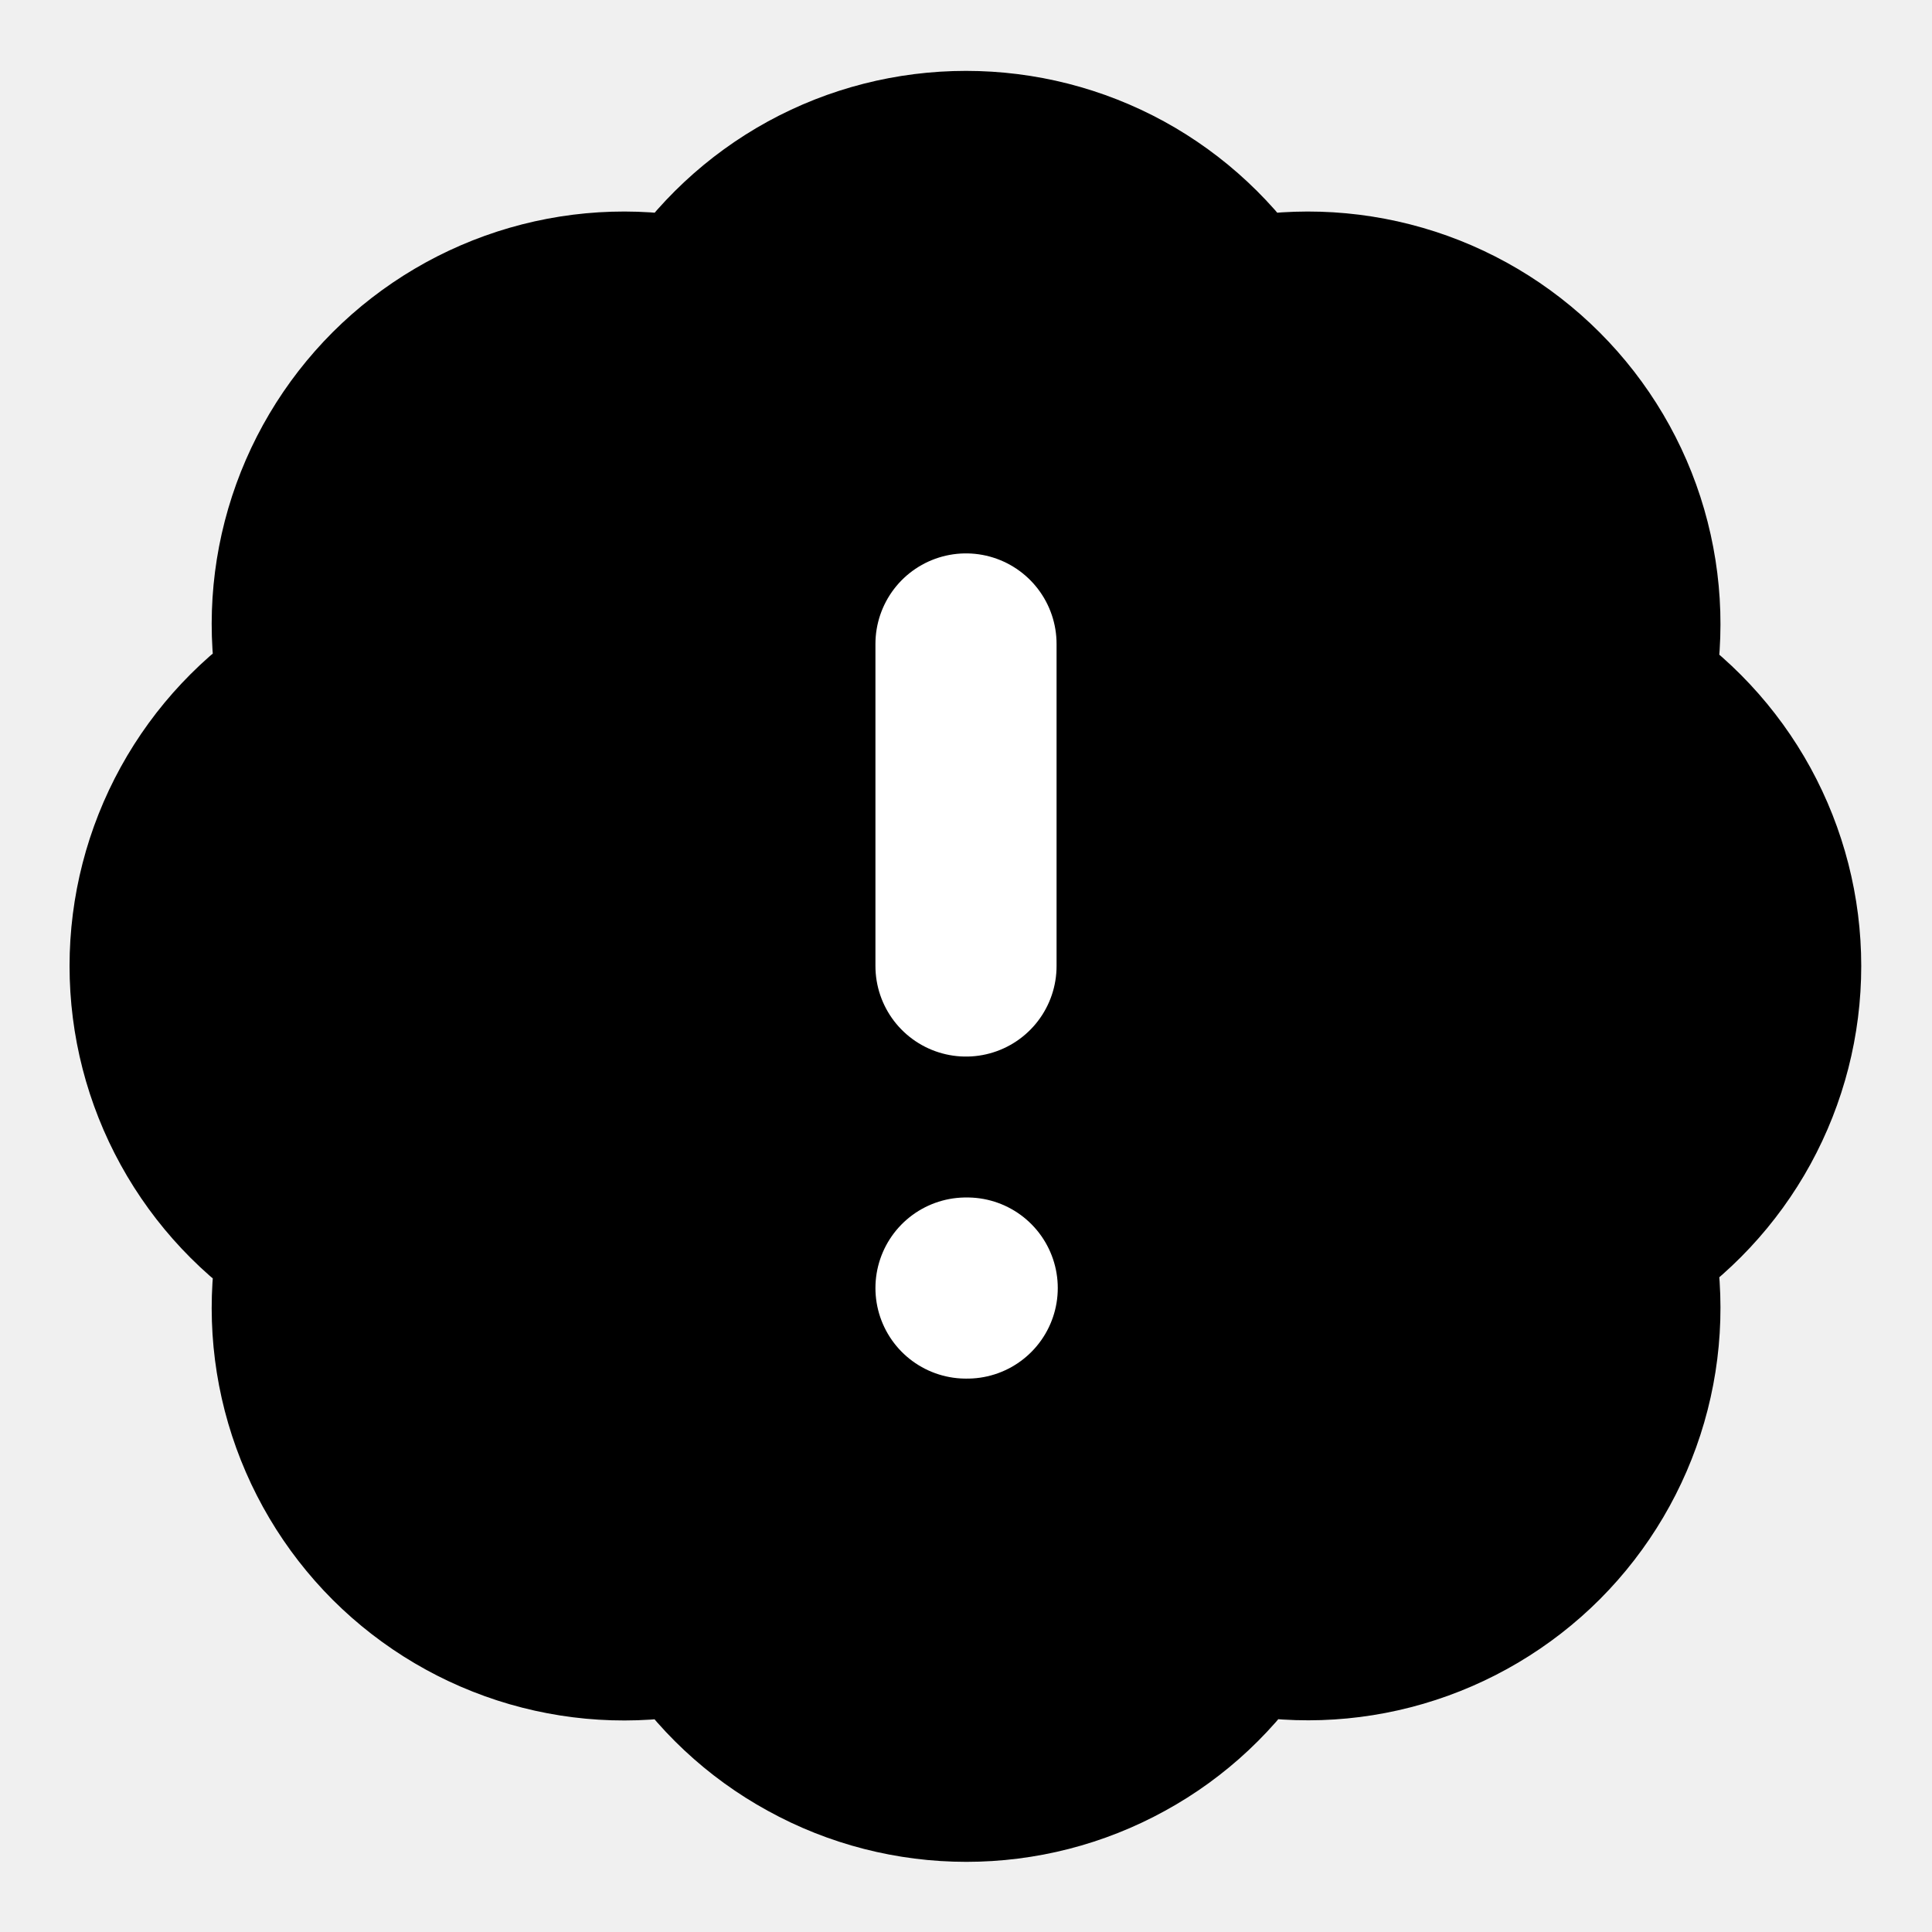
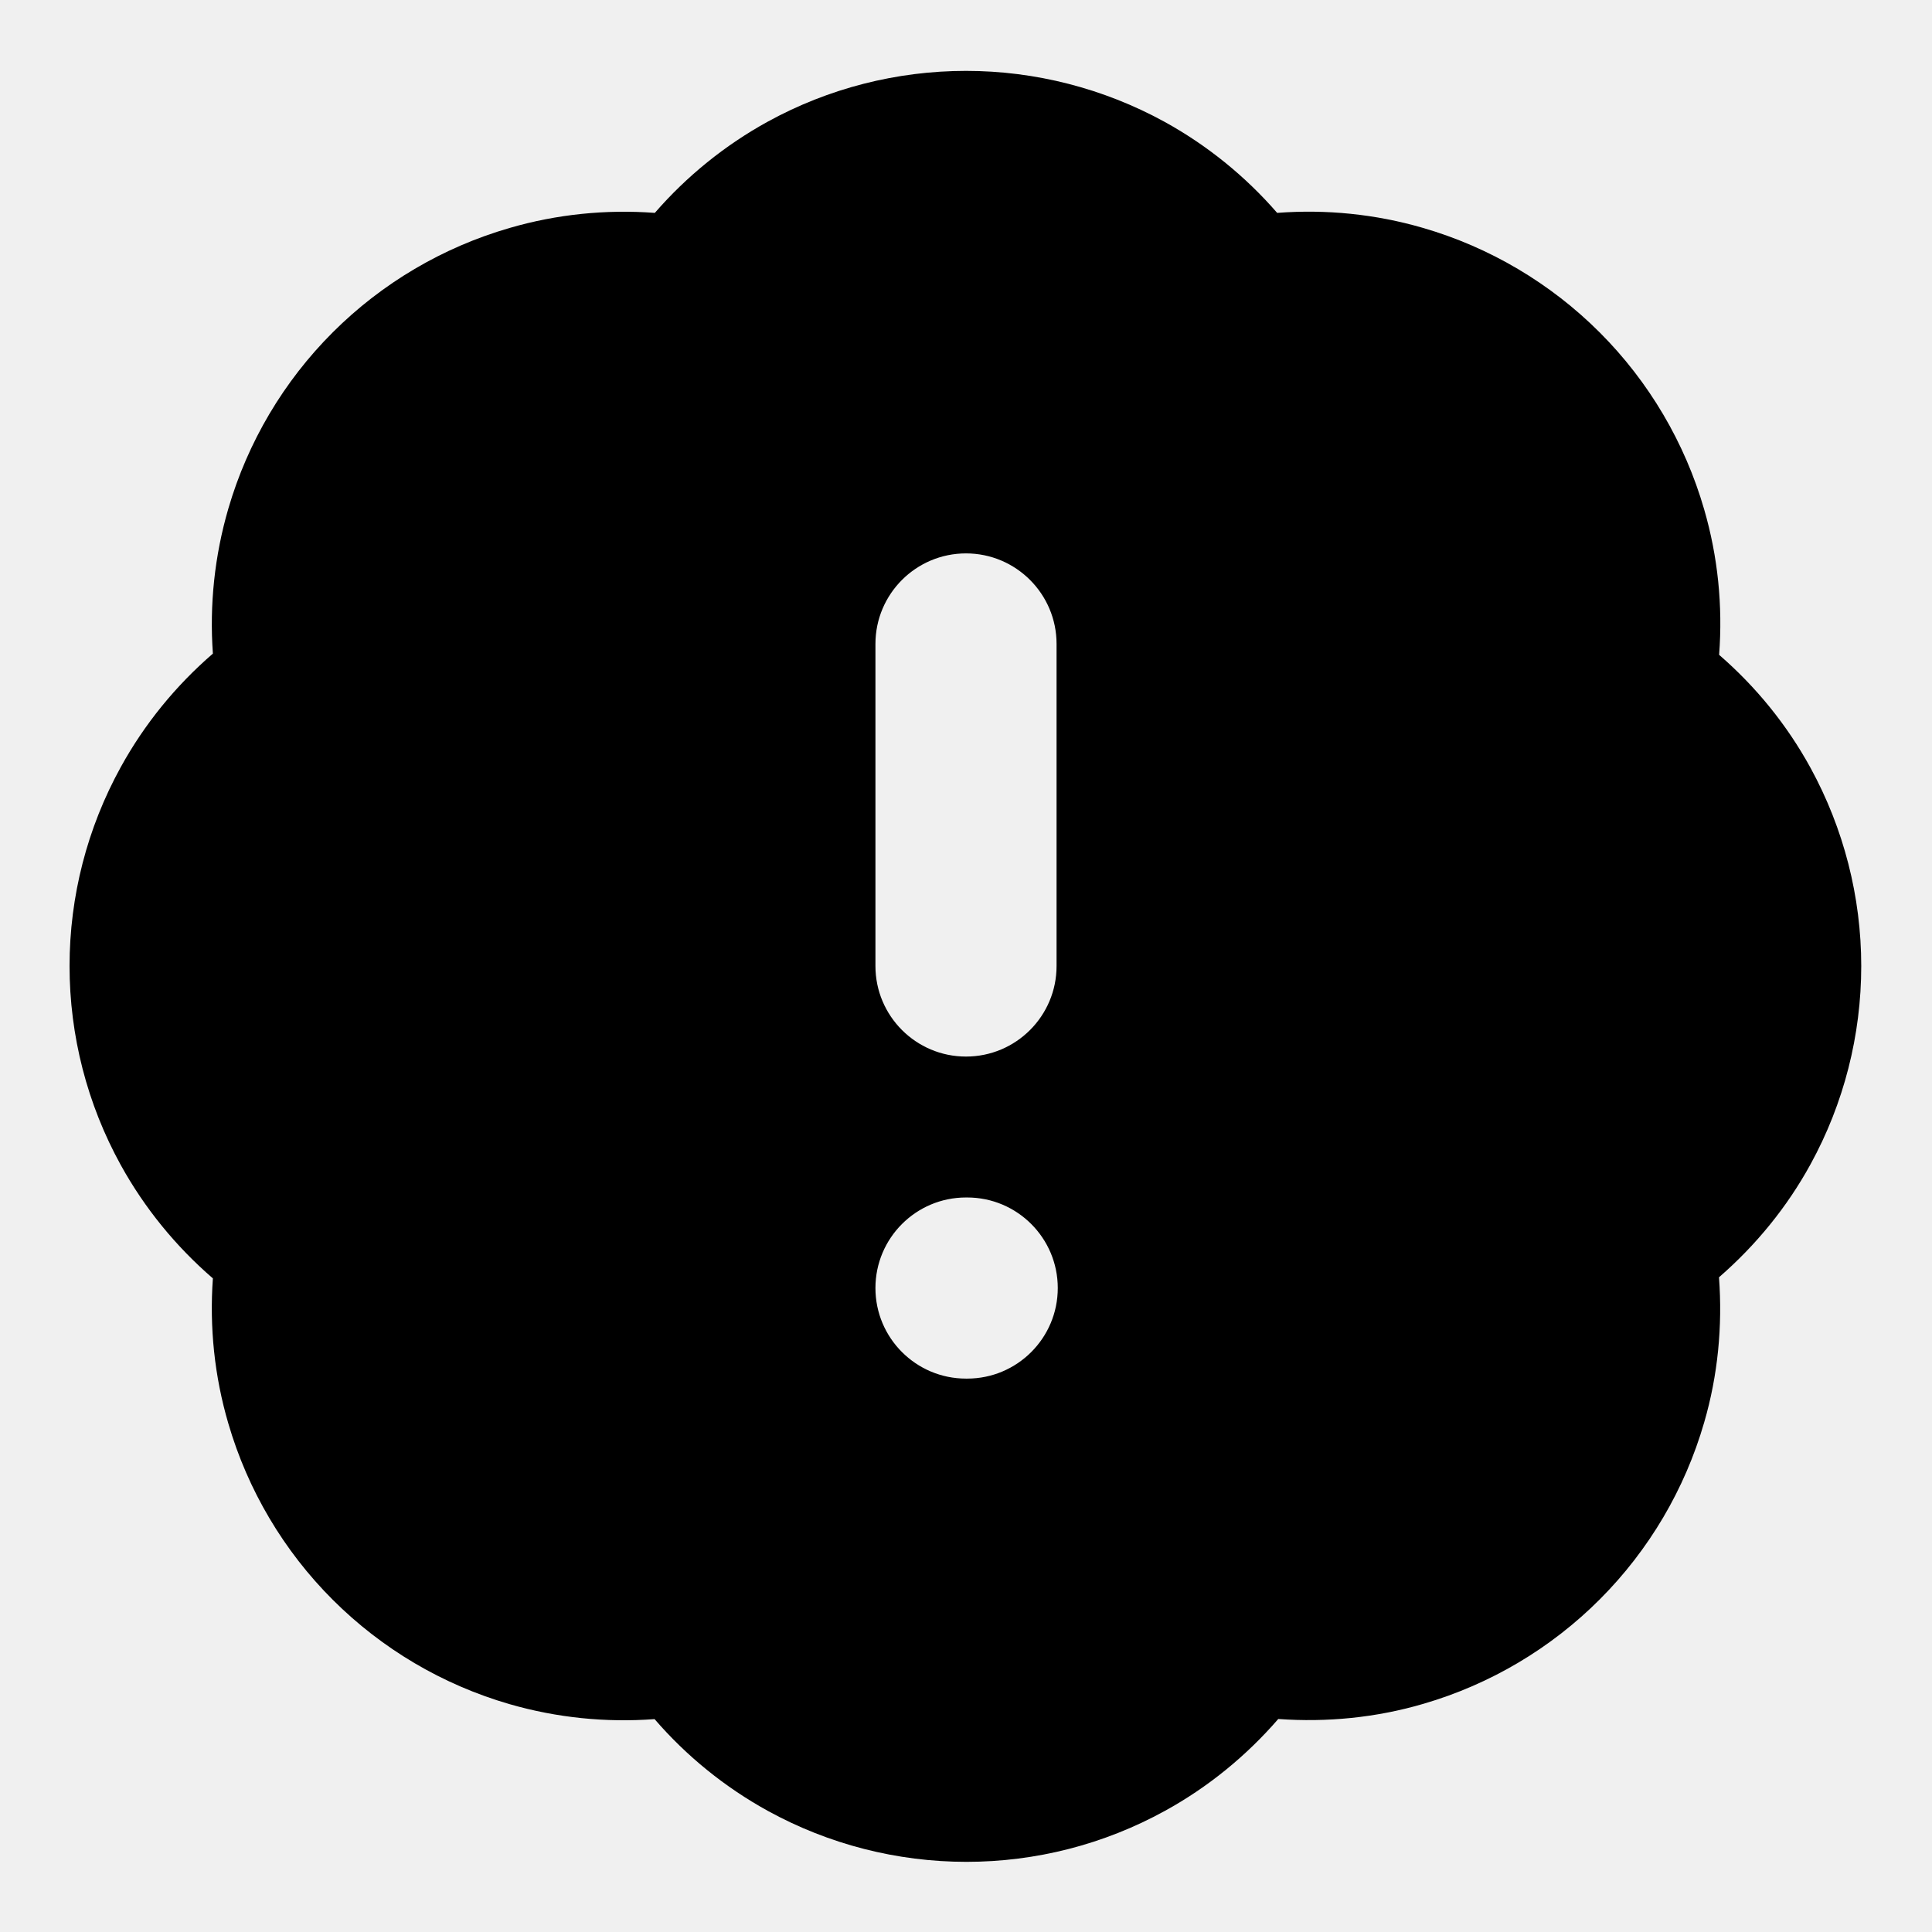
<svg xmlns="http://www.w3.org/2000/svg" width="16" height="16" viewBox="0 0 16 16" fill="none">
  <g clip-path="url(#clip0_70296_10634)">
-     <path d="M2.567 5.747C2.469 5.308 2.484 4.853 2.61 4.422C2.736 3.991 2.969 3.598 3.286 3.281C3.604 2.964 3.997 2.732 4.428 2.607C4.859 2.482 5.315 2.468 5.753 2.567C5.994 2.19 6.327 1.879 6.719 1.664C7.112 1.449 7.552 1.337 8 1.337C8.448 1.337 8.888 1.449 9.281 1.664C9.673 1.879 10.005 2.19 10.247 2.567C10.685 2.468 11.142 2.482 11.574 2.607C12.006 2.732 12.399 2.965 12.717 3.283C13.035 3.601 13.268 3.994 13.393 4.426C13.518 4.858 13.532 5.315 13.433 5.753C13.81 5.994 14.121 6.327 14.336 6.719C14.551 7.112 14.664 7.552 14.664 8C14.664 8.448 14.551 8.888 14.336 9.281C14.121 9.673 13.81 10.005 13.433 10.247C13.532 10.685 13.518 11.141 13.393 11.572C13.268 12.003 13.036 12.396 12.719 12.714C12.402 13.031 12.009 13.264 11.578 13.39C11.147 13.516 10.692 13.531 10.253 13.433C10.012 13.812 9.68 14.124 9.287 14.339C8.893 14.556 8.452 14.669 8.003 14.669C7.555 14.669 7.113 14.556 6.72 14.339C6.327 14.124 5.994 13.812 5.753 13.433C5.315 13.532 4.859 13.518 4.428 13.393C3.997 13.268 3.604 13.036 3.286 12.719C2.969 12.402 2.736 12.009 2.61 11.578C2.484 11.147 2.469 10.692 2.567 10.253C2.187 10.013 1.874 9.68 1.657 9.286C1.44 8.892 1.326 8.45 1.326 8C1.326 7.55 1.44 7.108 1.657 6.714C1.874 6.32 2.187 5.987 2.567 5.747Z" fill="black" stroke="black" stroke-width="1.5" stroke-linecap="round" stroke-linejoin="round" />
-     <path d="M8 5.333V8" stroke="white" stroke-width="1.5" stroke-linecap="round" stroke-linejoin="round" />
-     <path d="M8 10.667H8.01" stroke="white" stroke-width="1.5" stroke-linecap="round" stroke-linejoin="round" />
+     <path d="M8 0.587C8.573 0.587 9.138 0.732 9.641 1.007C9.996 1.202 10.313 1.459 10.577 1.763C10.982 1.732 11.391 1.773 11.783 1.887C12.336 2.047 12.841 2.346 13.248 2.753C13.655 3.16 13.953 3.665 14.113 4.218C14.227 4.61 14.268 5.018 14.237 5.423C14.542 5.687 14.799 6.003 14.994 6.359C15.269 6.862 15.414 7.427 15.414 8C15.414 8.573 15.27 9.139 14.994 9.642C14.799 9.998 14.541 10.313 14.236 10.578C14.266 10.982 14.227 11.39 14.113 11.781C13.953 12.334 13.656 12.837 13.25 13.244C12.844 13.651 12.341 13.949 11.789 14.11C11.398 14.225 10.99 14.265 10.586 14.236C10.321 14.542 10.004 14.801 9.647 14.997C9.144 15.274 8.579 15.419 8.004 15.419C7.429 15.419 6.863 15.274 6.359 14.997C6.003 14.801 5.685 14.543 5.421 14.237C5.018 14.267 4.611 14.226 4.22 14.113C3.667 13.953 3.164 13.656 2.757 13.25C2.35 12.844 2.052 12.341 1.891 11.789C1.776 11.398 1.734 10.991 1.763 10.587C1.456 10.322 1.197 10.005 1 9.648C0.722 9.144 0.576 8.576 0.576 8C0.576 7.424 0.722 6.857 1 6.353C1.197 5.995 1.456 5.678 1.763 5.413C1.734 5.01 1.777 4.603 1.891 4.212C2.052 3.66 2.35 3.157 2.757 2.751C3.164 2.345 3.667 2.048 4.22 1.888C4.611 1.774 5.019 1.733 5.423 1.763C5.687 1.459 6.004 1.202 6.359 1.007C6.862 0.731 7.427 0.587 8 0.587ZM8 9.917C7.586 9.917 7.25 10.253 7.25 10.667C7.25 11.081 7.586 11.417 8 11.417H8.01C8.424 11.417 8.76 11.081 8.76 10.667C8.76 10.253 8.424 9.917 8.01 9.917H8ZM8 4.583C7.586 4.583 7.25 4.919 7.25 5.333V8C7.25 8.414 7.586 8.75 8 8.75C8.414 8.75 8.75 8.414 8.75 8V5.333C8.75 4.919 8.414 4.583 8 4.583Z" fill="black" />
  </g>
  <defs>
    <clipPath id="clip0_70296_10634">
      <rect width="16" height="16" fill="white" />
    </clipPath>
  </defs>
</svg>
